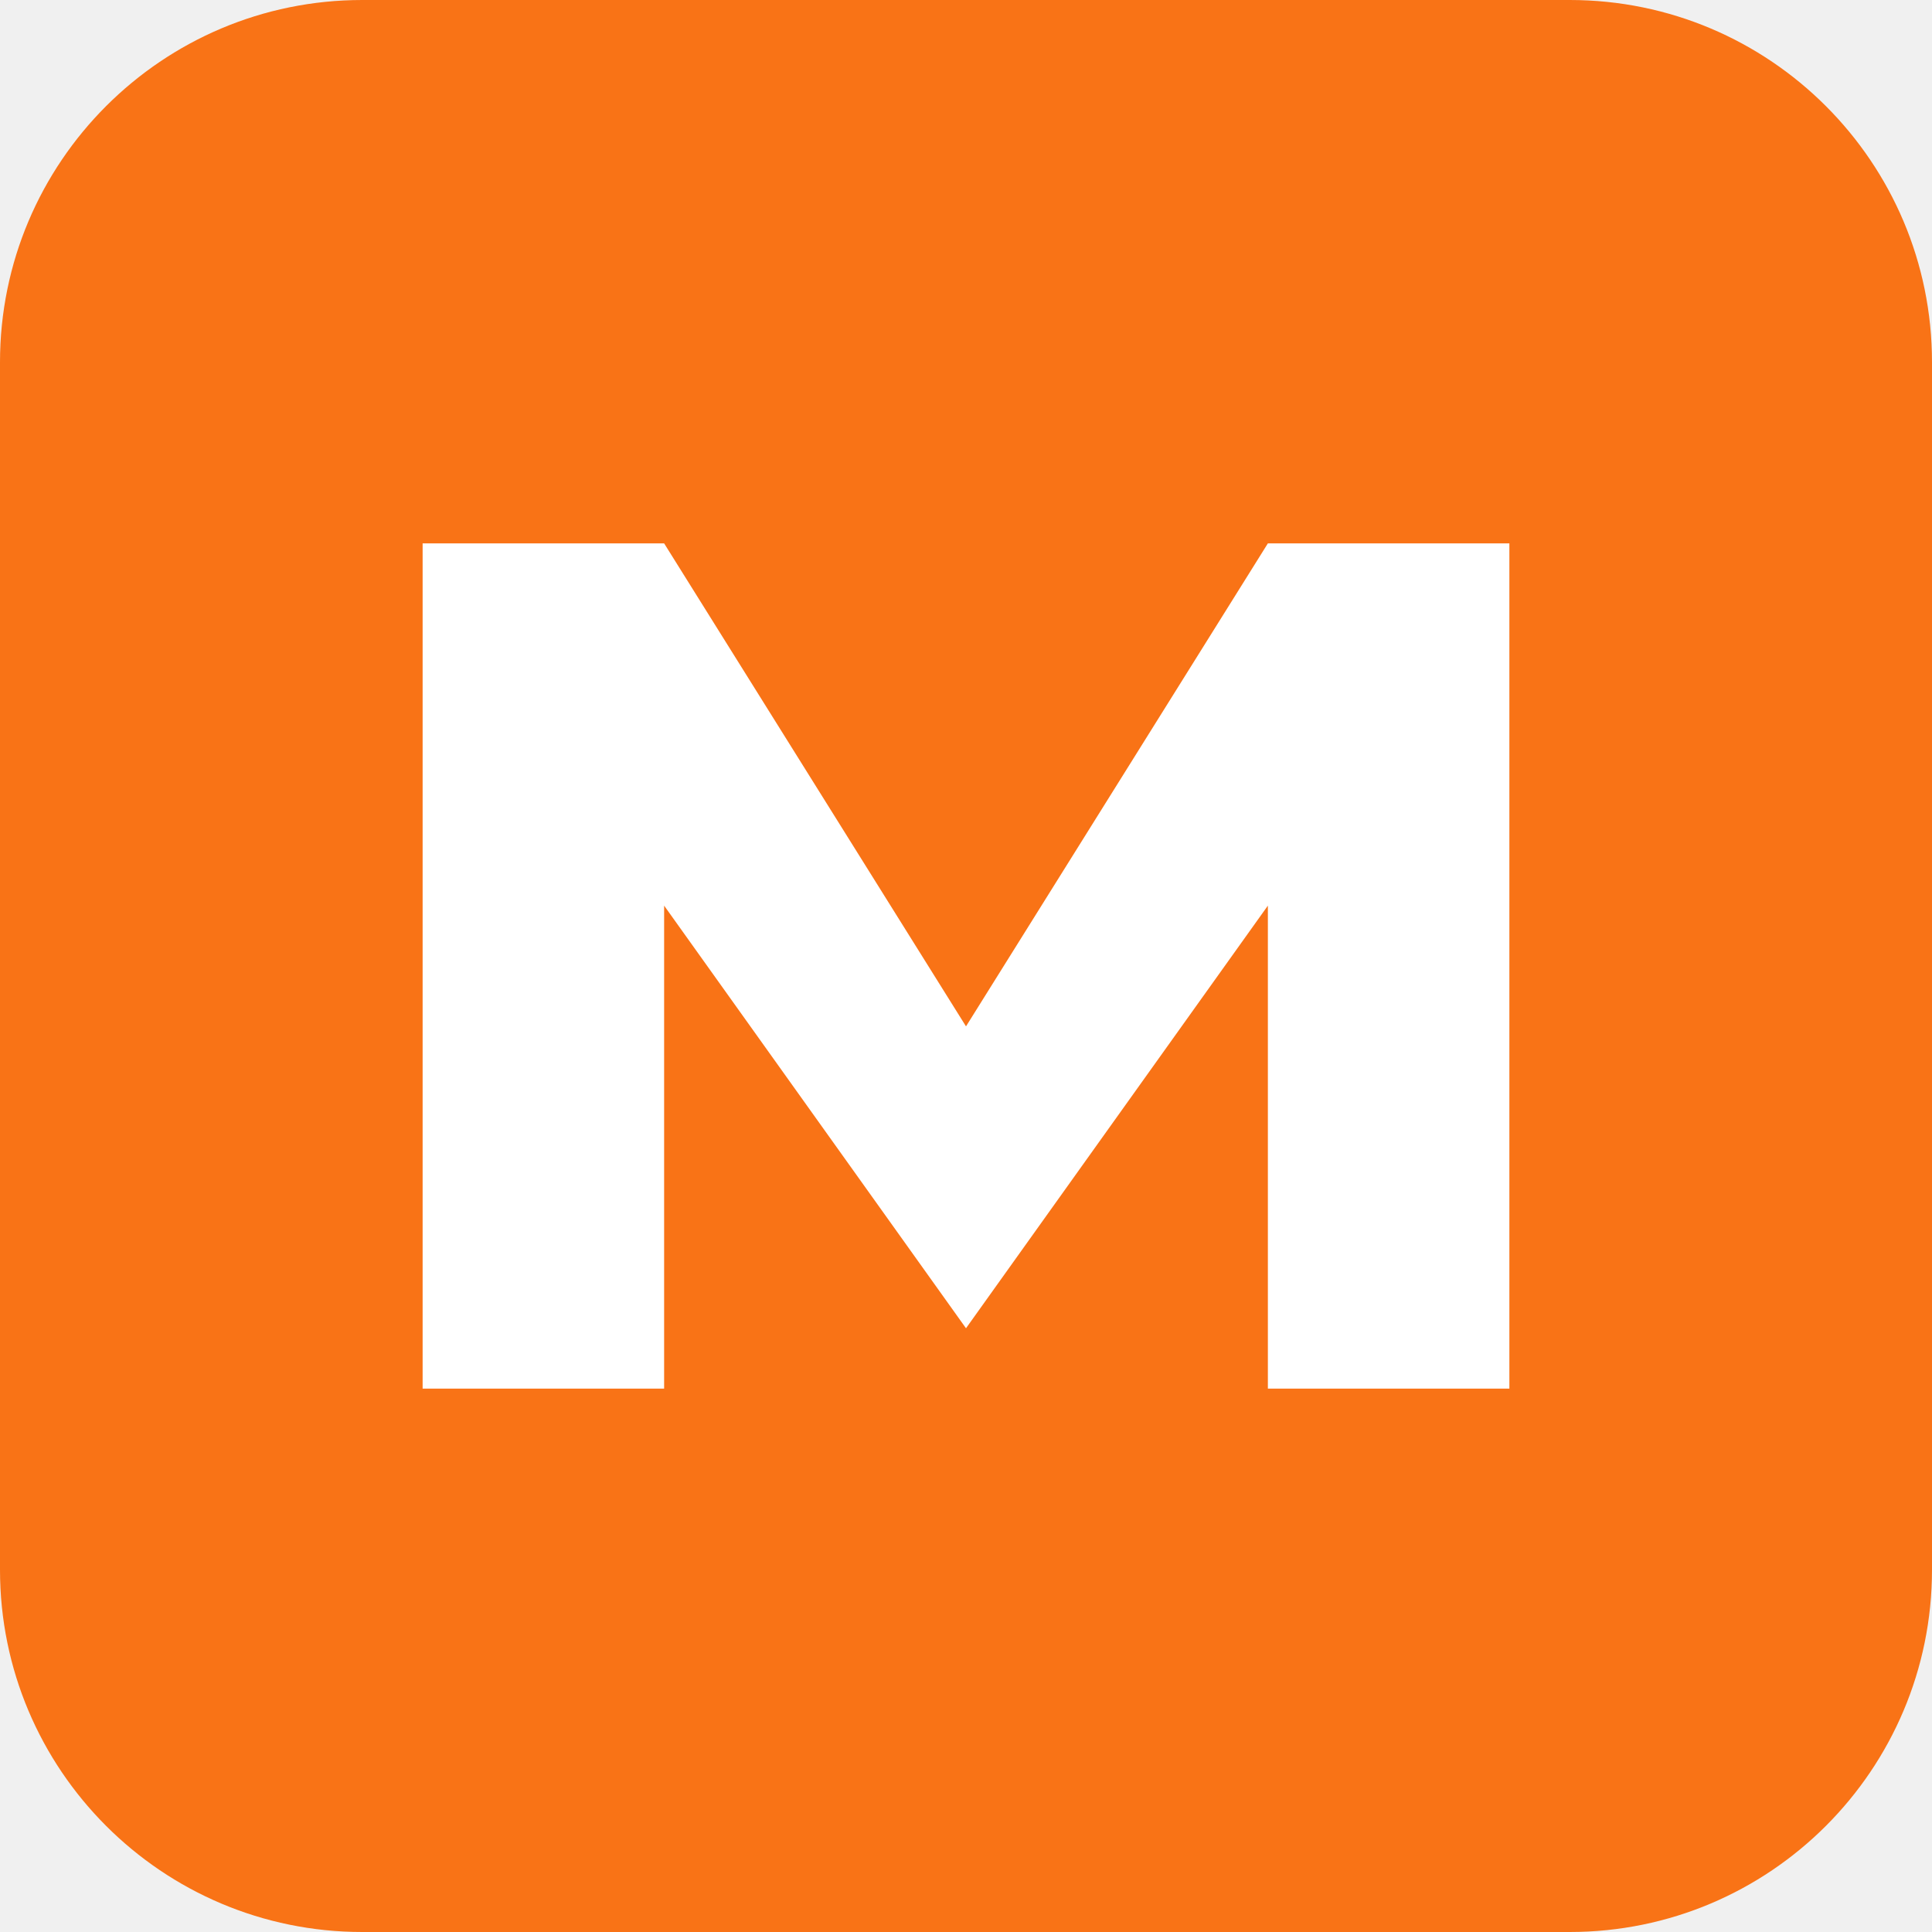
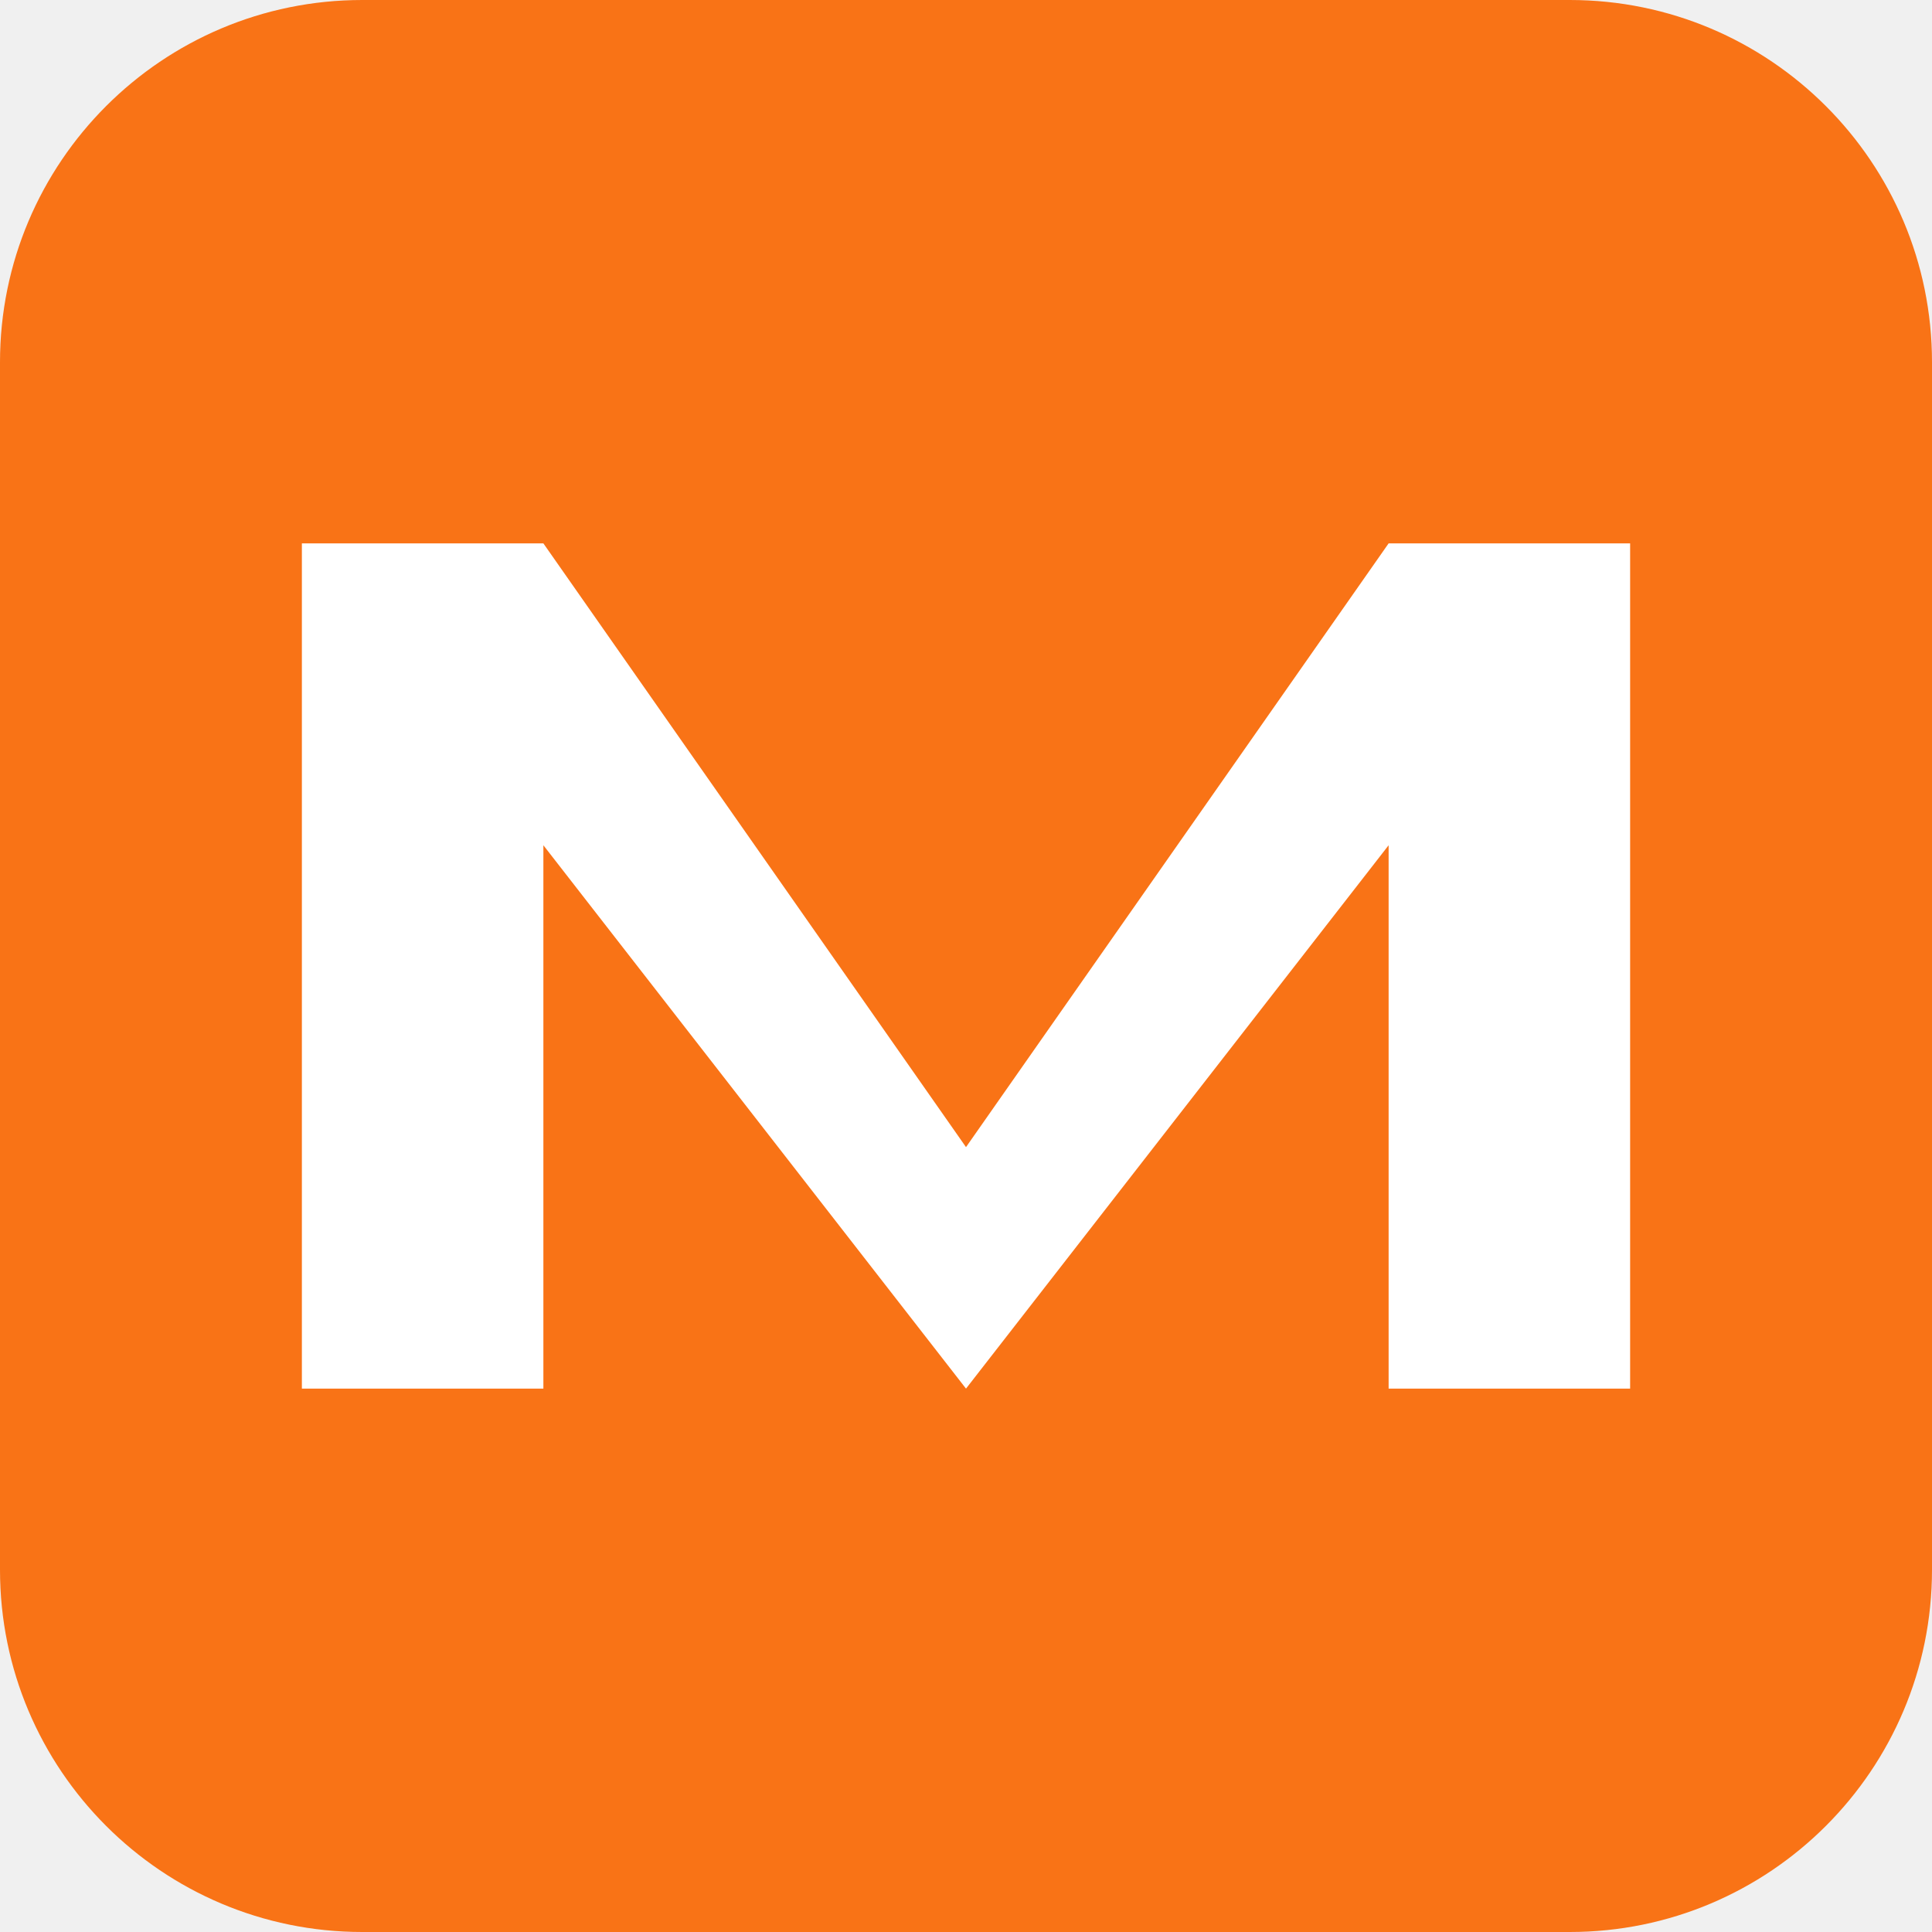
<svg xmlns="http://www.w3.org/2000/svg" viewBox="0 0 64 64" fill="none">
  <rect width="64" height="64" rx="12" fill="#F97316" />
-   <path d="M14 18 H22 L32 34 L42 18 H50 V46 H42 V30 L32 44 L22 30 V46 H14 V18Z" fill="#FFFFFF" />
+   <g fill="#FFFFFF">
+     <path d="M10 18 H18 L32 38 L46 18 H54 V46 H46 V28 L32 46 L18 28 V46 H10 Z" />
+   </g>
</svg>
